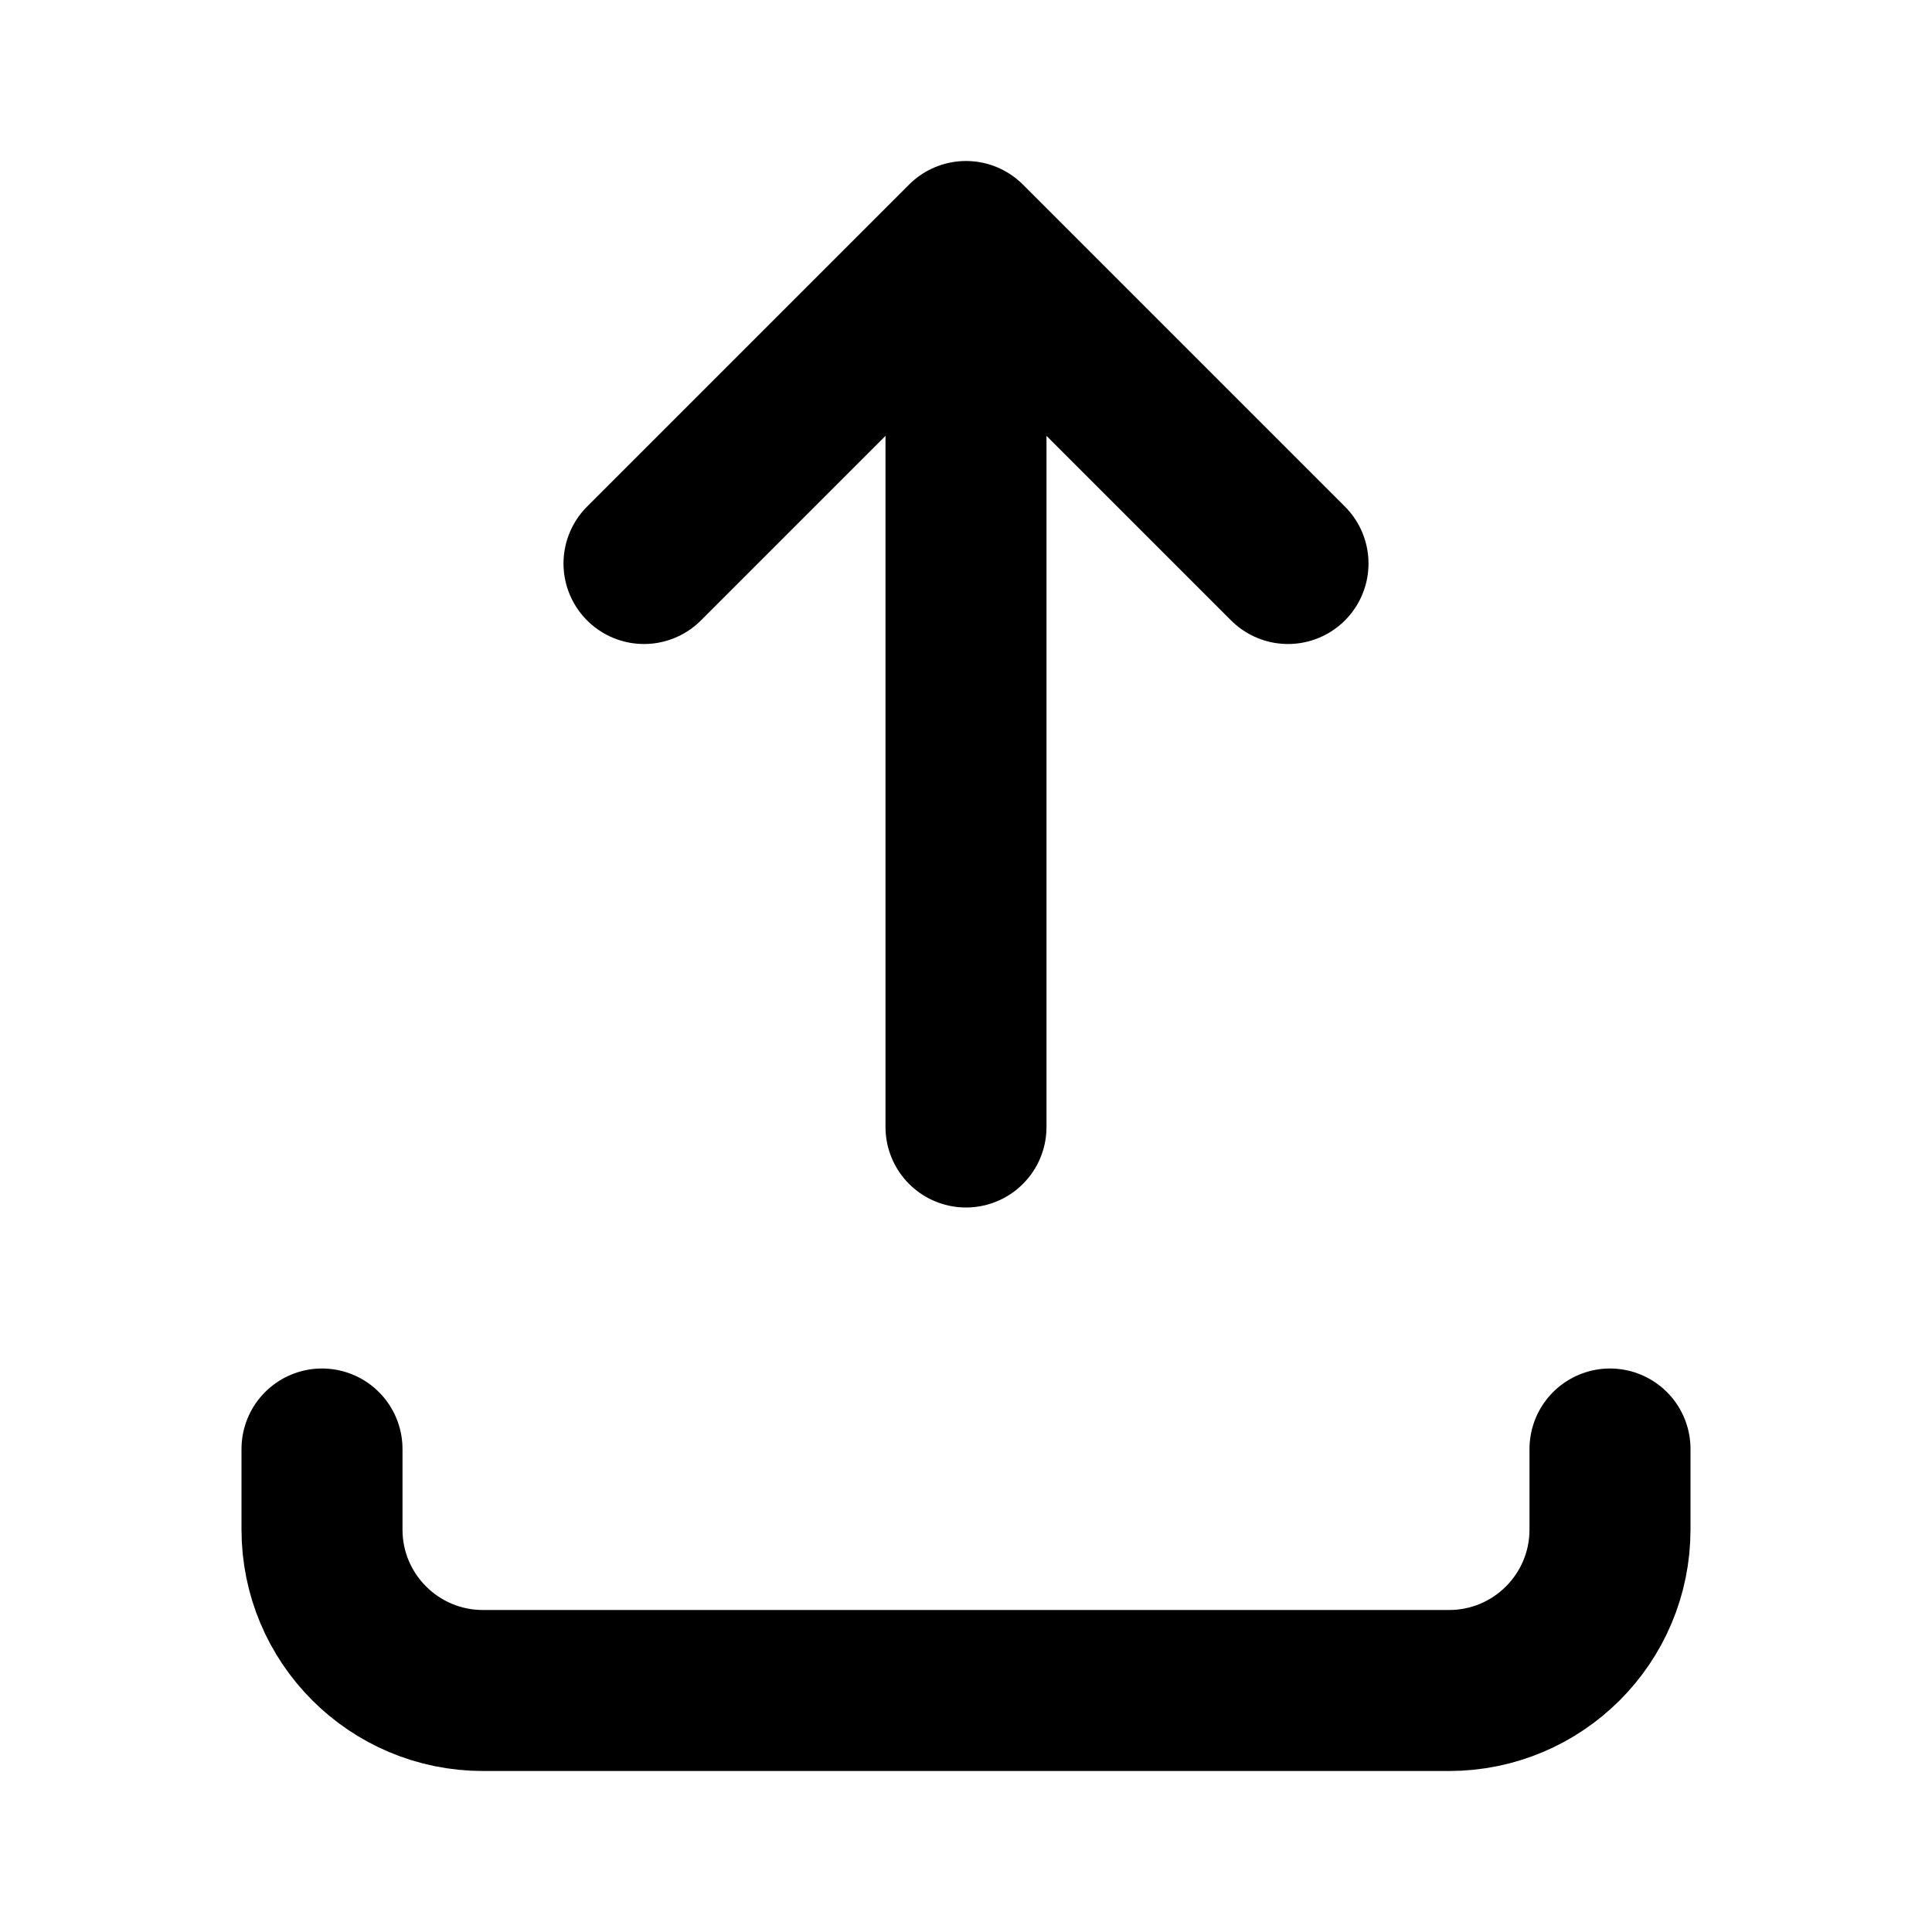
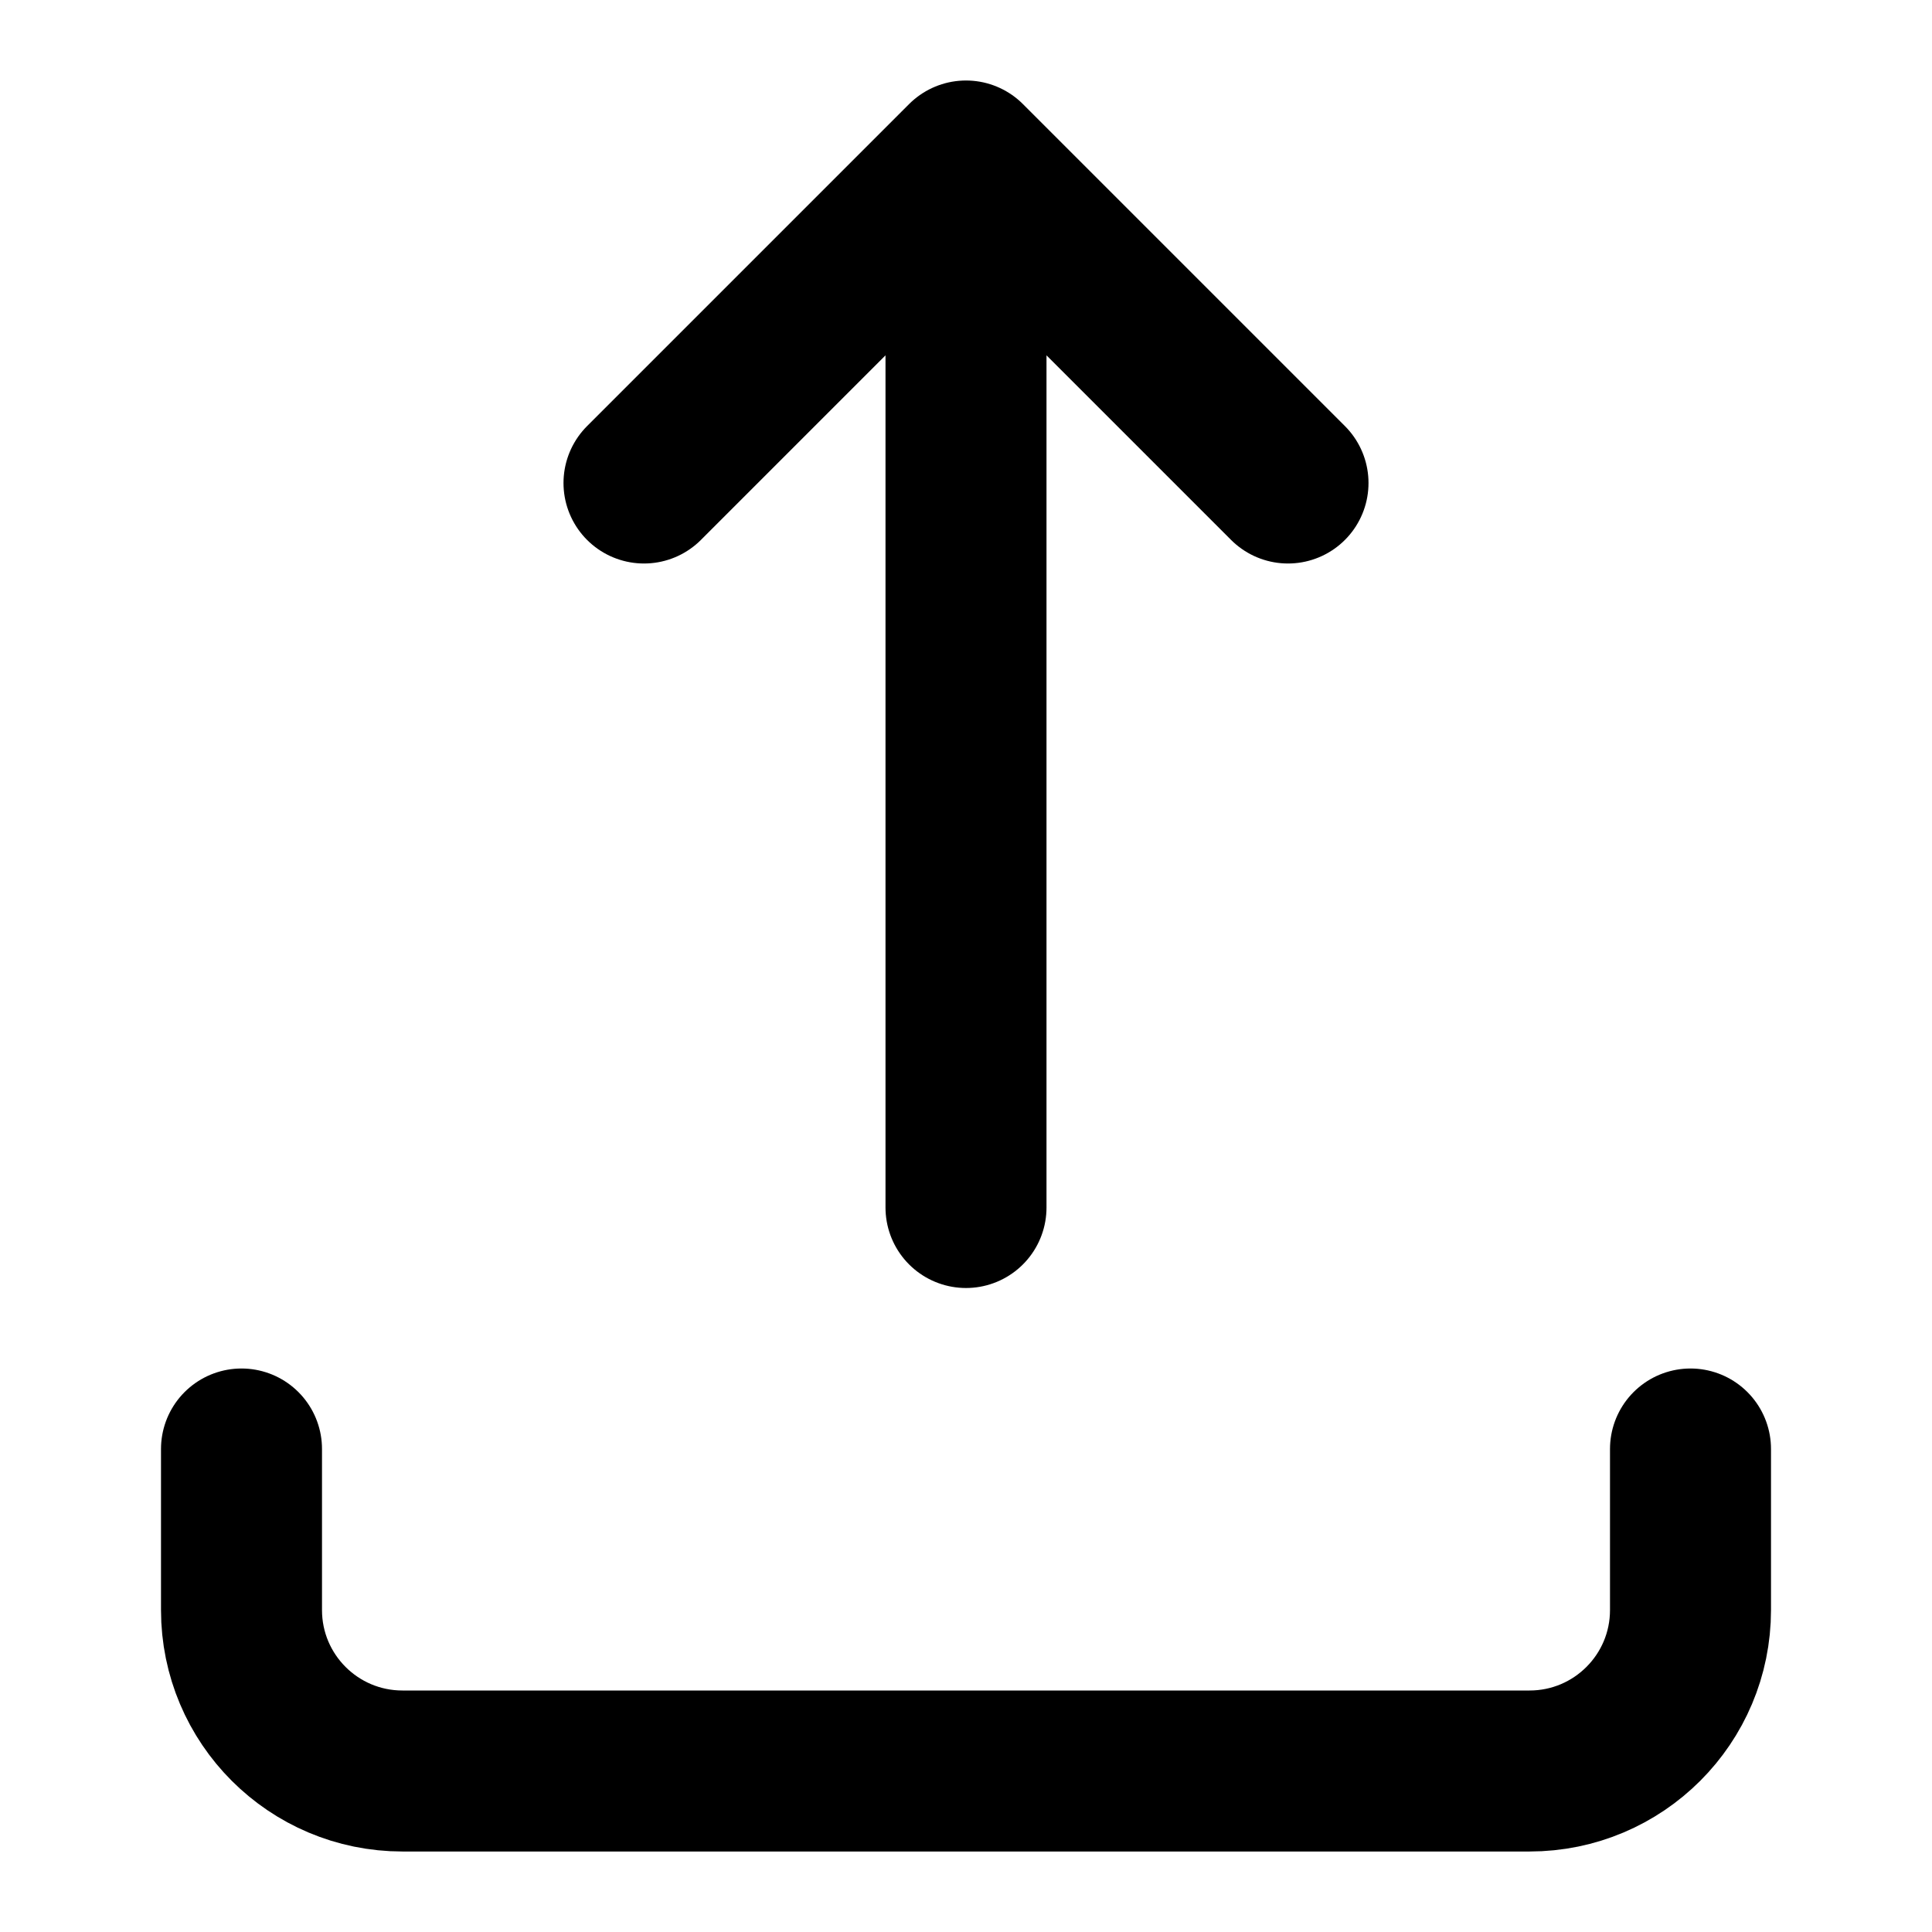
<svg xmlns="http://www.w3.org/2000/svg" width="24" height="24" viewBox="0 0 24 24" fill="none" stroke="currentColor" stroke-width="2" stroke-linecap="round" stroke-linejoin="round">
-   <path d="M12 14V3M8 7L12 3L16 7M4 18V19C4 20.105 4.895 21 6 21H18C19.105 21 20 20.105 20 19V18" />
+   <path d="M12 15L12 2M8 6L12 2L16 6M3 18V20C3 21.105 3.895 22 5 22H19C20.105 22 21 21.105 21 20V18" />
</svg>
